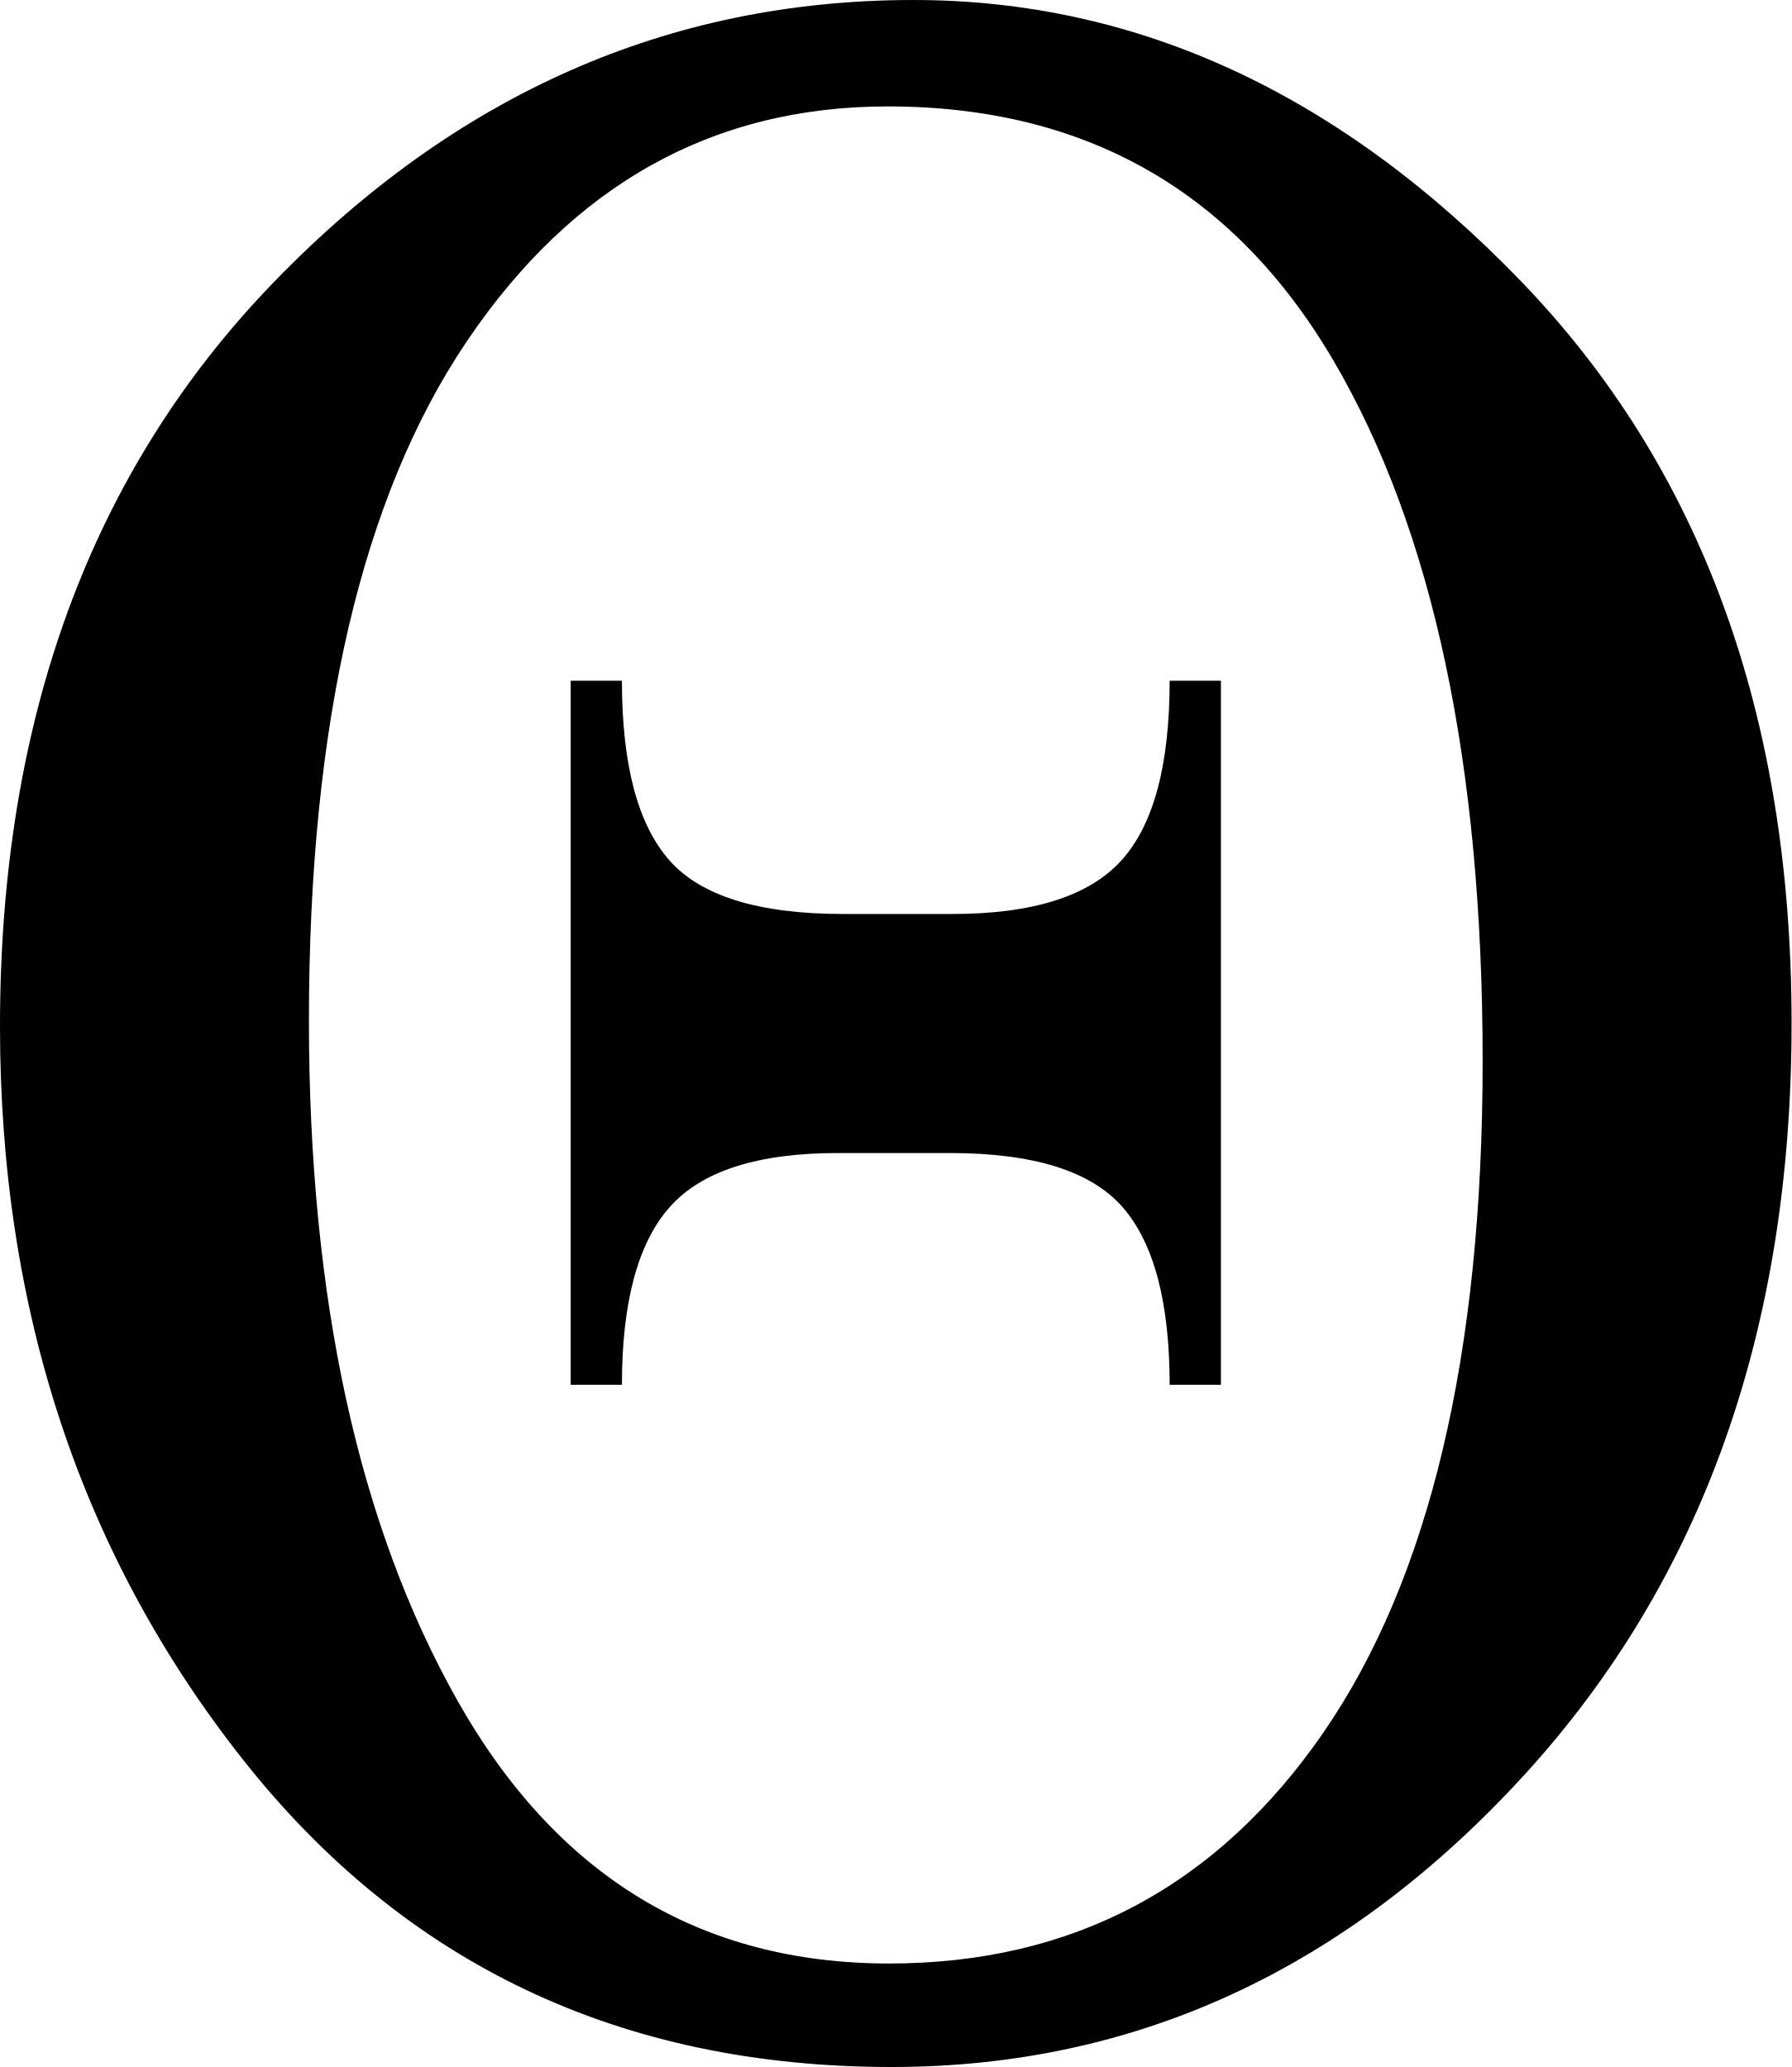
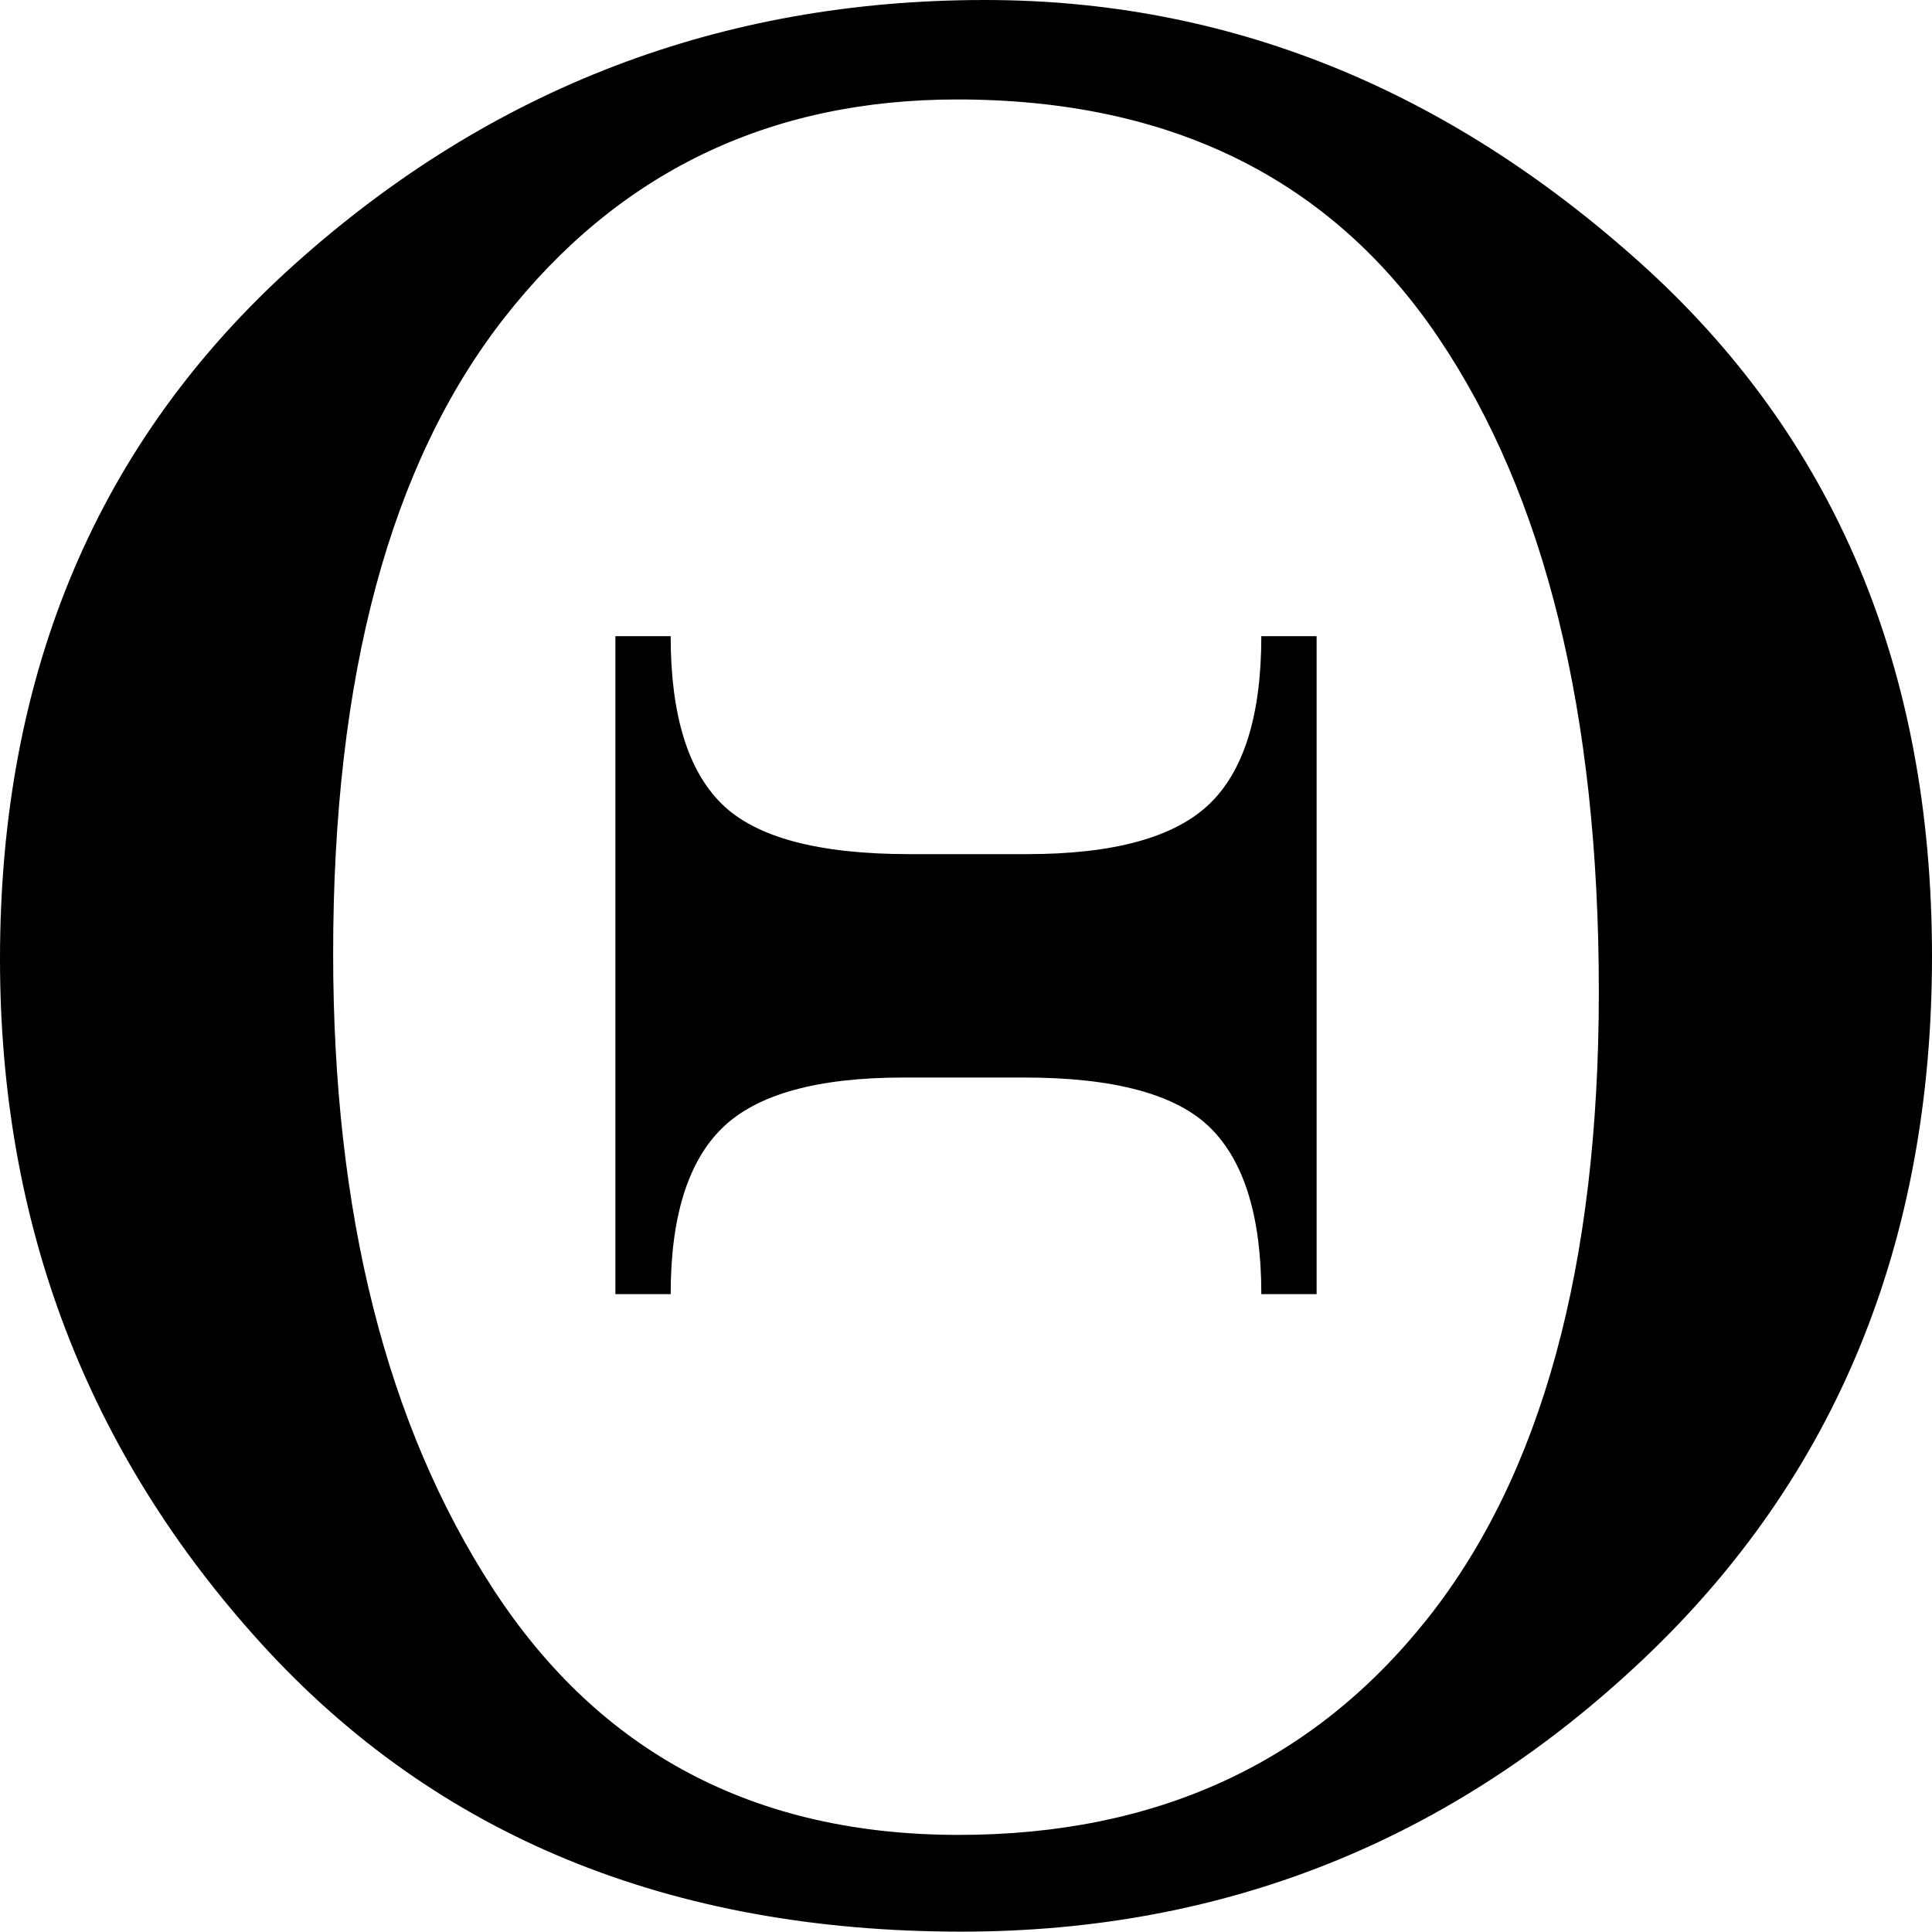
- <svg xmlns="http://www.w3.org/2000/svg" viewBox="902.349 -181.41 1329.481 1419.58" width="1294.95px" height="1494.29px" preserveAspectRatio="none">
-   <path style="font-size:2050.278px;font-style:normal;font-weight:normal;fill:#000000;fill-opacity:1;stroke:none;stroke-width:1px;stroke-linecap:butt;stroke-linejoin:miter;stroke-opacity:1;font-family:Times New Roman" d="M 1580.1 -181.41 C 1746.29 -181.41 1896.45 -117.16 2030.6 11.31 C 2164.75 139.787 2231.83 309.809 2231.83 521.376 C 2231.83 731.61 2165.75 903.635 2033.61 1037.45 C 1901.46 1171.26 1744.95 1238.17 1564.08 1238.17 C 1363.19 1238.17 1202.68 1167.76 1082.54 1026.94 C 962.416 886.115 902.349 718.262 902.349 523.379 C 902.349 312.479 969.927 142.29 1105.07 12.811 C 1240.22 -116.66 1398.57 -181.41 1580.1 -181.41 Z M 1561.08 -108.32 C 1431.6 -108.32 1327.65 -54.762 1249.23 52.355 C 1170.81 159.475 1131.6 315.148 1131.6 519.374 C 1131.6 710.253 1168.31 865.926 1241.73 986.389 C 1315.14 1106.86 1421.93 1167.09 1562.08 1167.09 C 1698.23 1167.09 1805.69 1114.2 1884.44 1008.42 C 1963.19 902.634 2002.57 748.963 2002.57 547.405 C 2002.57 343.179 1965.7 182.835 1891.95 66.371 C 1818.2 -50.091 1707.91 -108.32 1561.08 -108.32 Z M 1325.82 286.115 L 1363.86 286.115 C 1363.86 343.513 1375.54 384.559 1398.9 409.252 C 1422.26 433.947 1465.31 446.294 1528.04 446.293 L 1609.13 446.293 C 1668.53 446.294 1710.25 434.114 1734.27 409.752 C 1758.3 385.393 1770.31 344.18 1770.31 286.115 L 1808.36 286.115 L 1808.36 769.652 L 1770.31 769.652 C 1770.31 712.923 1758.63 672.211 1735.27 647.517 C 1711.91 622.823 1669.2 610.476 1607.13 610.475 L 1524.04 610.475 C 1464.64 610.476 1423.09 622.823 1399.4 647.517 C 1375.71 672.211 1363.86 712.923 1363.86 769.652 L 1325.82 769.652 L 1325.82 286.115 Z" id="text2175" transform="matrix(1, 0, 0, 1, 4.547473508864641e-13, 0)" />
+ <svg xmlns="http://www.w3.org/2000/svg" viewBox="902.349 8.187 1329.481 1229.983" width="1294.95px" height="1294.71px" preserveAspectRatio="none">
+   <path style="font-size: 2050.28px; font-style: normal; font-weight: normal; fill: rgb(0, 0, 0); fill-opacity: 1; stroke: none; stroke-width: 1px; stroke-linecap: butt; stroke-linejoin: miter; stroke-opacity: 1; font-family: &quot;Times New Roman&quot;;" d="M 1580.1 8.187 C 1746.29 8.187 1896.45 63.857 2030.6 175.167 C 2164.75 286.485 2231.83 433.801 2231.83 617.109 C 2231.83 799.266 2165.75 948.315 2033.61 1064.26 C 1901.46 1180.2 1744.95 1238.17 1564.08 1238.17 C 1363.19 1238.17 1202.68 1177.16 1082.54 1055.16 C 962.416 933.135 902.349 787.7 902.349 618.846 C 902.349 436.114 969.927 288.655 1105.07 176.469 C 1240.22 64.288 1398.57 8.187 1580.1 8.187 Z M 1561.08 71.517 C 1431.6 71.517 1327.65 117.92 1249.23 210.731 C 1170.81 303.545 1131.6 438.426 1131.6 615.375 C 1131.6 780.762 1168.31 915.643 1241.73 1020.02 C 1315.14 1124.4 1421.93 1176.57 1562.08 1176.57 C 1698.23 1176.57 1805.69 1130.77 1884.44 1039.11 C 1963.19 947.449 2002.57 814.301 2002.57 639.663 C 2002.57 462.712 1965.7 323.784 1891.95 222.874 C 1818.2 121.966 1707.91 71.517 1561.08 71.517 Z M 1325.82 413.271 L 1363.86 413.271 C 1363.86 463.003 1375.54 498.568 1398.9 519.962 C 1422.26 541.358 1465.31 552.056 1528.04 552.055 L 1609.13 552.055 C 1668.53 552.056 1710.25 541.504 1734.27 520.394 C 1758.3 499.288 1770.31 463.581 1770.31 413.271 L 1808.36 413.271 L 1808.36 832.227 L 1770.31 832.227 C 1770.31 783.074 1758.63 747.8 1735.27 726.404 C 1711.91 705.009 1669.2 694.311 1607.13 694.31 L 1524.04 694.31 C 1464.64 694.311 1423.09 705.009 1399.4 726.404 C 1375.71 747.8 1363.86 783.074 1363.86 832.227 L 1325.82 832.227 L 1325.82 413.271 Z" id="text2175" transform="matrix(1, 0, 0, 1, -2.2737367544323206e-13, 0)" />
</svg>
